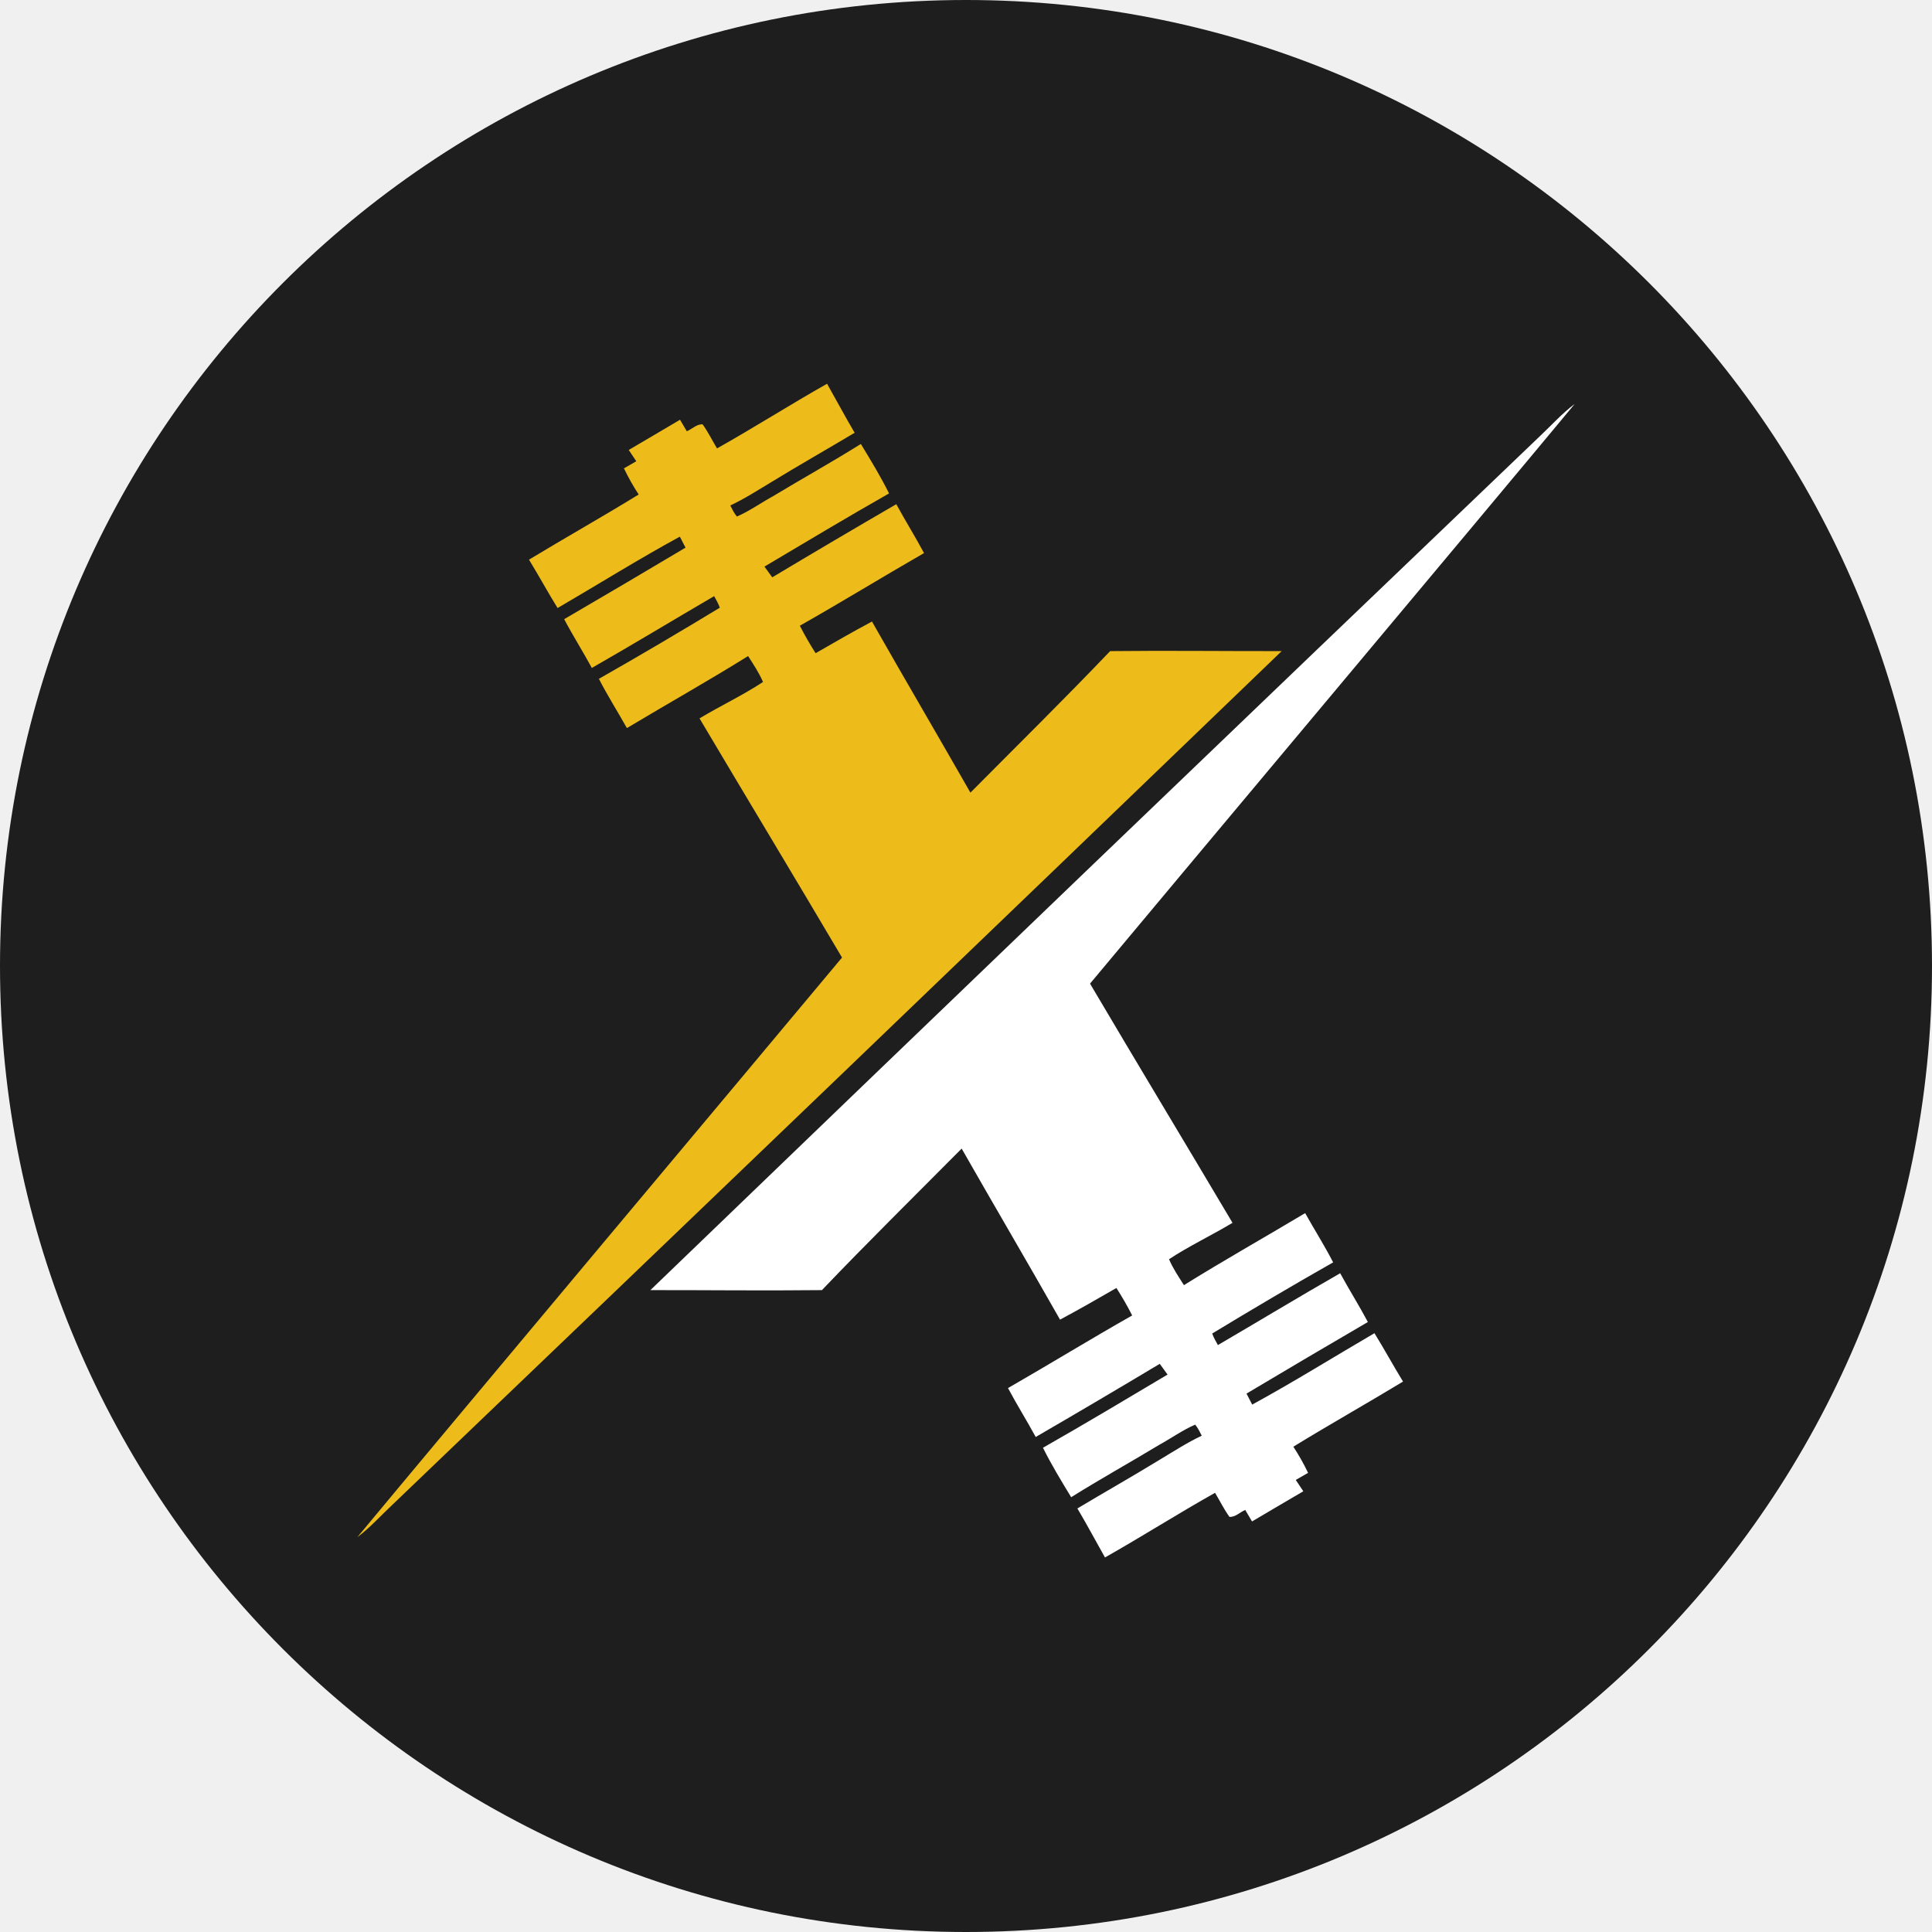
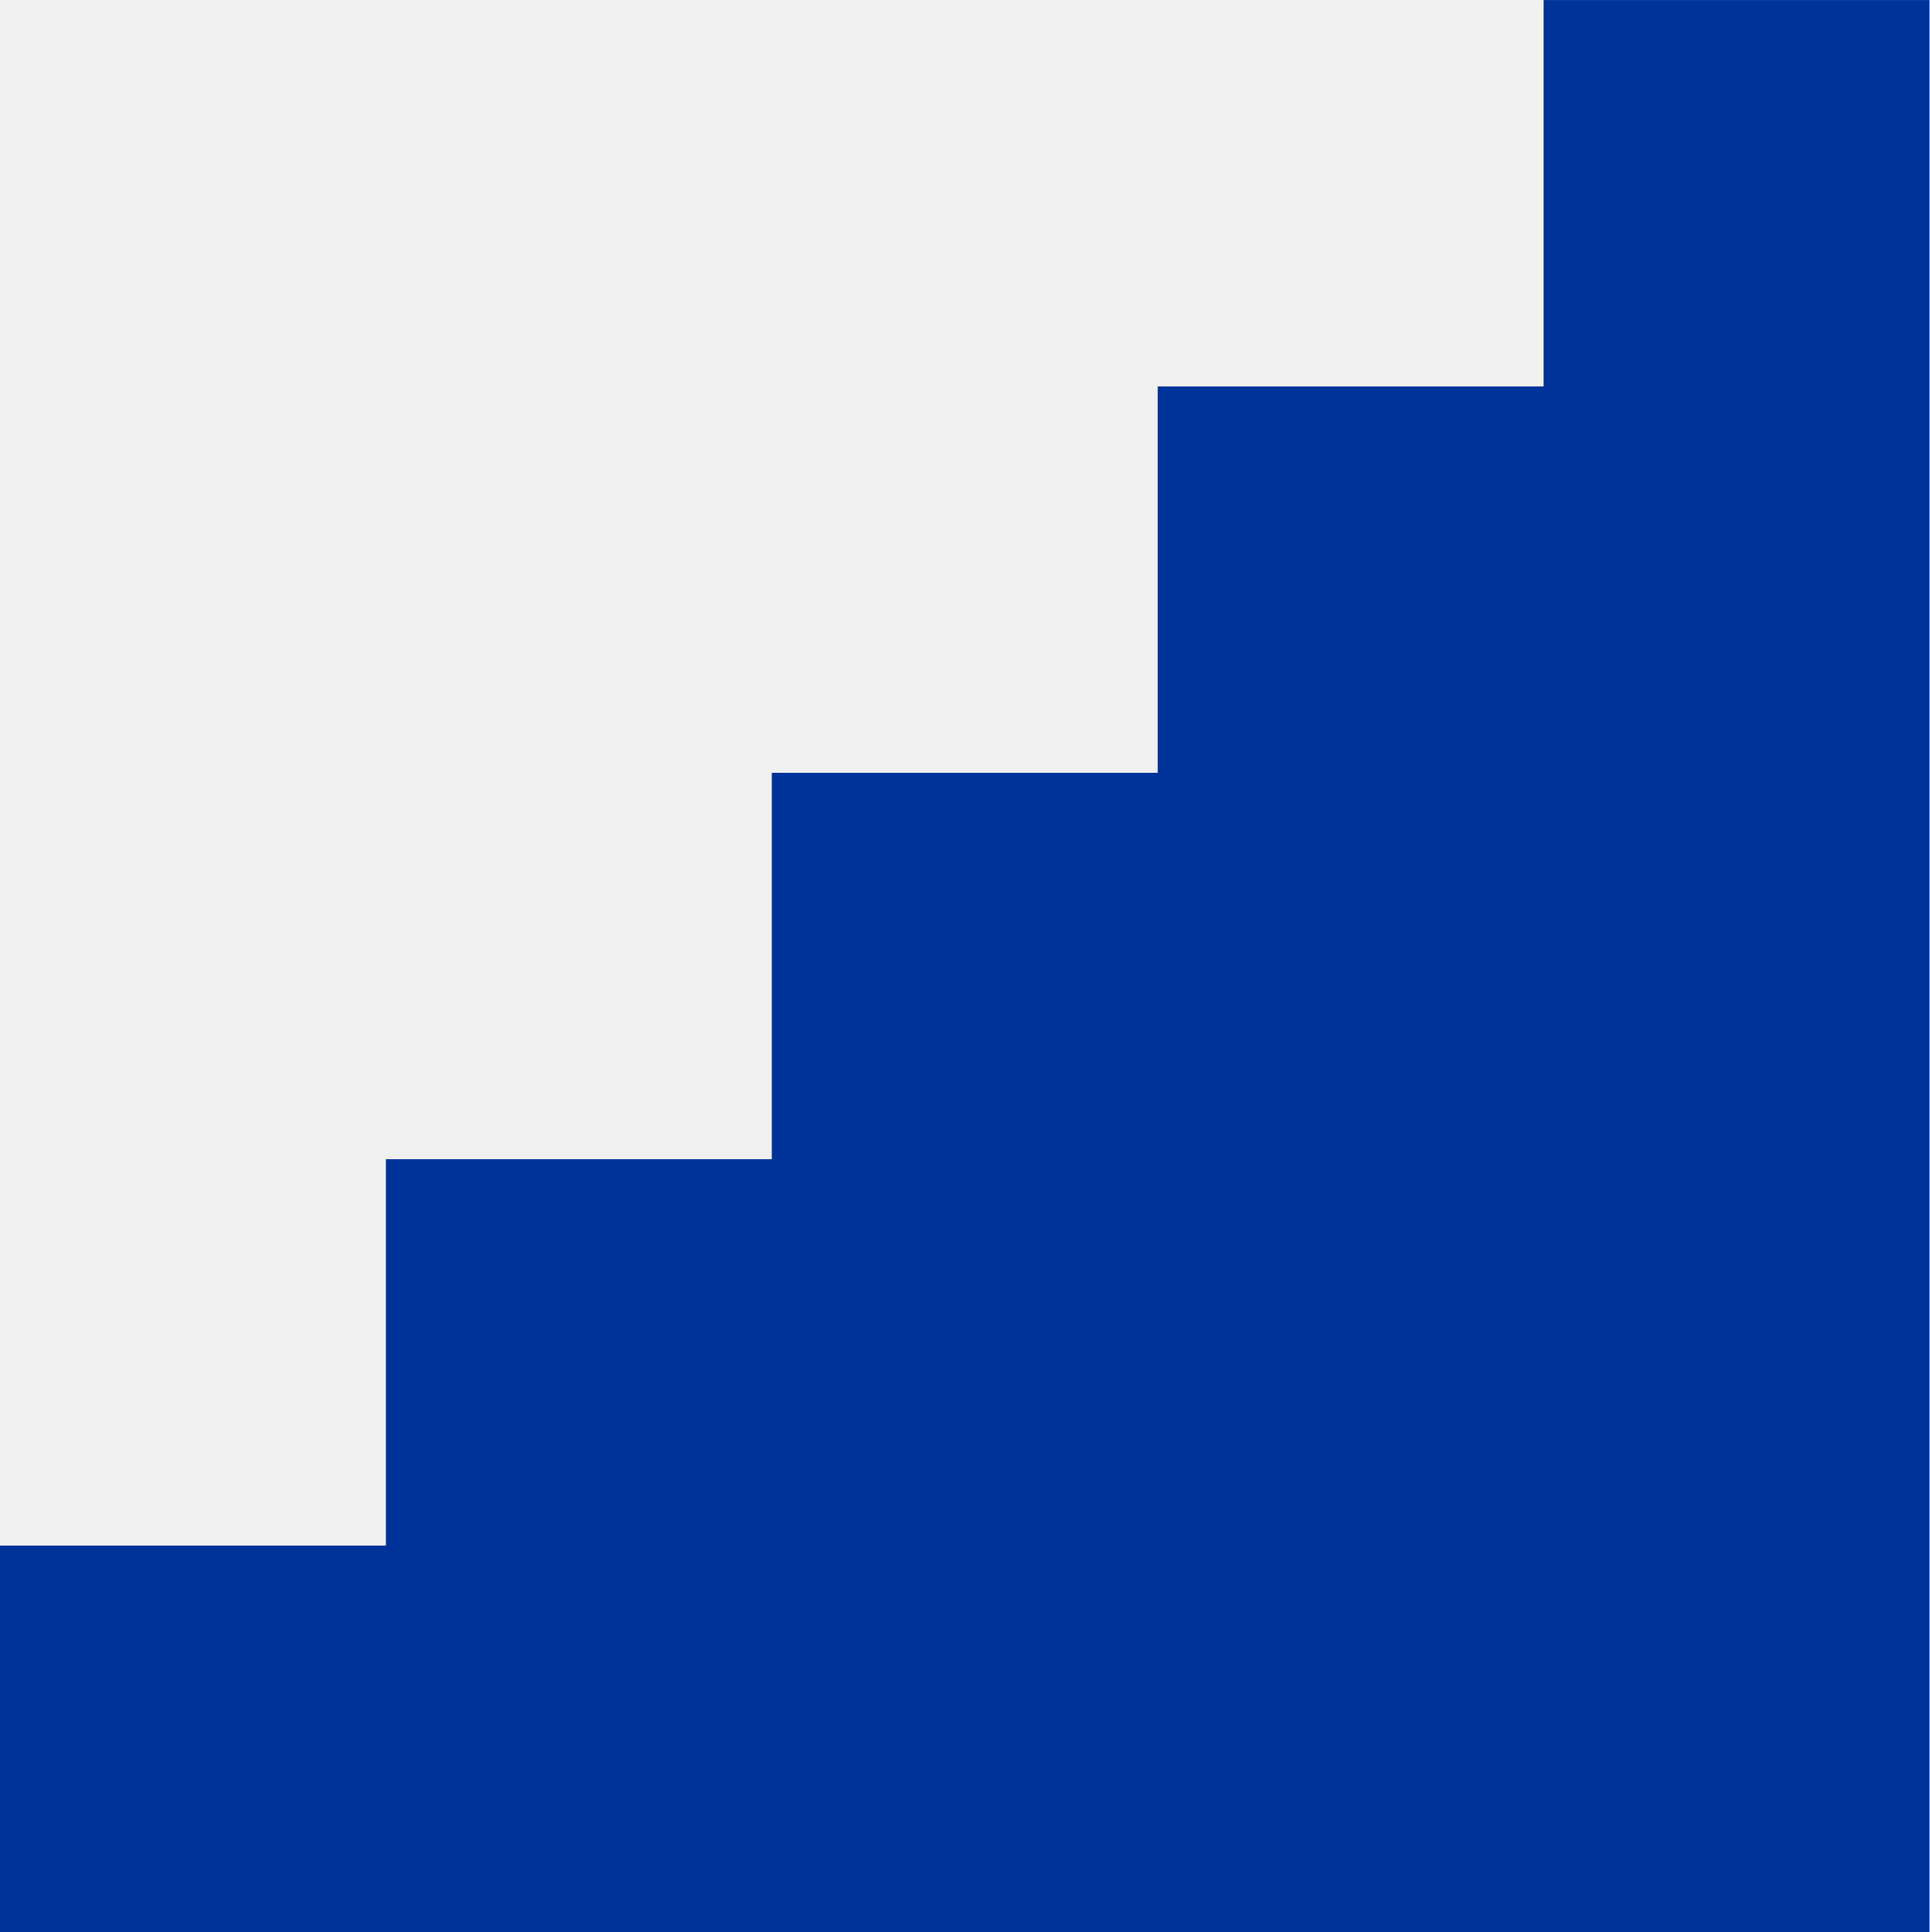
- <svg xmlns="http://www.w3.org/2000/svg" width="146" height="146" viewBox="0 0 146 146" fill="none">
-   <circle cx="73" cy="73" r="73" fill="#1E1E1E" />
-   <path d="M27 116.167C33.687 108.104 56.92 80.408 63.631 72.361C60.066 66.323 56.441 60.32 52.862 54.288C54.442 53.337 56.12 52.551 57.659 51.537C57.363 50.84 56.938 50.211 56.533 49.578C53.519 51.456 50.42 53.195 47.374 55.021C46.677 53.777 45.911 52.569 45.257 51.299C48.33 49.554 51.374 47.754 54.396 45.924C54.293 45.612 54.117 45.333 53.967 45.049C50.882 46.852 47.825 48.703 44.725 50.477C44.052 49.234 43.295 48.041 42.634 46.791C45.698 45.004 48.755 43.202 51.804 41.385C51.661 41.107 51.517 40.83 51.375 40.554C48.245 42.26 45.216 44.154 42.136 45.949C41.391 44.745 40.715 43.5 39.976 42.293C42.727 40.628 45.527 39.053 48.265 37.369C47.85 36.737 47.478 36.077 47.151 35.394C47.463 35.217 47.773 35.037 48.084 34.856C47.895 34.57 47.7 34.286 47.513 34.003C48.805 33.242 50.099 32.488 51.389 31.72C51.56 32.01 51.731 32.301 51.902 32.59C52.292 32.428 52.661 32.032 53.096 32.068C53.508 32.641 53.821 33.28 54.185 33.886C56.988 32.311 59.701 30.582 62.501 29C63.199 30.232 63.866 31.485 64.585 32.704C62.503 33.948 60.389 35.146 58.32 36.413C57.289 37.032 56.276 37.689 55.188 38.198C55.338 38.485 55.472 38.787 55.688 39.035C56.641 38.619 57.493 38.007 58.403 37.506C60.613 36.172 62.868 34.92 65.053 33.551C65.797 34.773 66.546 36.002 67.185 37.288C64.021 39.088 60.897 40.957 57.769 42.818C57.965 43.088 58.159 43.359 58.359 43.629C61.469 41.765 64.594 39.923 67.732 38.102C68.41 39.346 69.16 40.546 69.828 41.796C66.686 43.601 63.599 45.498 60.444 47.285C60.806 47.997 61.204 48.69 61.636 49.362C63.046 48.545 64.459 47.737 65.894 46.968C68.352 51.294 70.871 55.581 73.334 59.899C76.861 56.344 80.434 52.828 83.893 49.204C88.212 49.156 92.534 49.21 96.856 49.204C74.489 70.746 52.086 92.25 29.648 113.718C28.77 114.537 27.965 115.447 27 116.167Z" fill="#EDBC1A" />
-   <path d="M119 30.526C112.313 38.589 89.08 66.286 82.373 74.332C85.937 80.372 89.563 86.376 93.14 92.408C91.562 93.358 89.882 94.144 88.343 95.158C88.64 95.855 89.065 96.484 89.47 97.118C92.484 95.239 95.583 93.5 98.629 91.675C99.326 92.919 100.092 94.126 100.745 95.397C97.673 97.141 94.629 98.941 91.607 100.772C91.71 101.083 91.885 101.363 92.036 101.646C95.12 99.844 98.178 97.993 101.277 96.218C101.951 97.462 102.708 98.655 103.369 99.904C100.304 101.692 97.247 103.494 94.198 105.313C94.342 105.592 94.485 105.868 94.627 106.144C97.758 104.438 100.787 102.544 103.867 100.749C104.611 101.954 105.287 103.198 106.026 104.405C103.276 106.071 100.476 107.645 97.737 109.327C98.152 109.959 98.524 110.619 98.851 111.302C98.54 111.479 98.23 111.659 97.919 111.839C98.109 112.126 98.303 112.41 98.492 112.694C97.199 113.454 95.905 114.208 94.615 114.975C94.444 114.687 94.273 114.395 94.102 114.106C93.713 114.268 93.343 114.664 92.908 114.628C92.496 114.055 92.184 113.416 91.82 112.811C89.016 114.385 86.303 116.114 83.503 117.696C82.806 116.464 82.138 115.209 81.418 113.992C83.5 112.748 85.615 111.55 87.684 110.283C88.715 109.664 89.728 109.008 90.816 108.495C90.665 108.209 90.532 107.907 90.316 107.659C89.363 108.074 88.511 108.686 87.601 109.187C85.391 110.521 83.136 111.773 80.948 113.143C80.204 111.92 79.455 110.691 78.817 109.406C81.981 107.605 85.104 105.737 88.232 103.876C88.036 103.605 87.842 103.335 87.642 103.064C84.532 104.928 81.407 106.77 78.269 108.592C77.591 107.348 76.841 106.147 76.173 104.897C79.315 103.092 82.403 101.196 85.558 99.408C85.196 98.696 84.798 98.003 84.366 97.332C82.956 98.148 81.542 98.954 80.107 99.725C77.653 95.402 75.134 91.115 72.672 86.799C69.145 90.354 65.573 93.871 62.113 97.493C57.794 97.542 53.472 97.489 49.15 97.493C71.513 75.949 93.914 54.443 116.353 32.976C117.232 32.156 118.035 31.245 119 30.526Z" fill="white" />
+ <svg xmlns="http://www.w3.org/2000/svg" version="1.1" width="78.174" height="78.288">
+   <svg version="1.1" id="SvgjsSvg1005" xml:space="preserve" width="78.174" height="78.288" viewBox="0 0 78.174 78.288">
+     <defs id="SvgjsDefs1003" />
+     <g id="SvgjsG1001" transform="matrix(1.333333,0,0,-1.333333,-63.15066,457.8961)">
+       <path d="M 59.089,284.706 H 47.363 v 11.743 h 11.726 v 11.743 h 11.726 v 11.743 h 11.726 v 11.743 h 11.726 v 11.743 h 11.726 v -11.743 -11.743 -11.743 -11.743 -11.743 H 94.268 82.541 70.815 Z" style="fill:#003399;fill-opacity:1;fill-rule:nonzero;stroke:none" id="SvgjsPath1000" />
+     </g>
+   </svg>
+   <style>@media (prefers-color-scheme: light) { :root { filter: none; } }
+ </style>
</svg>
